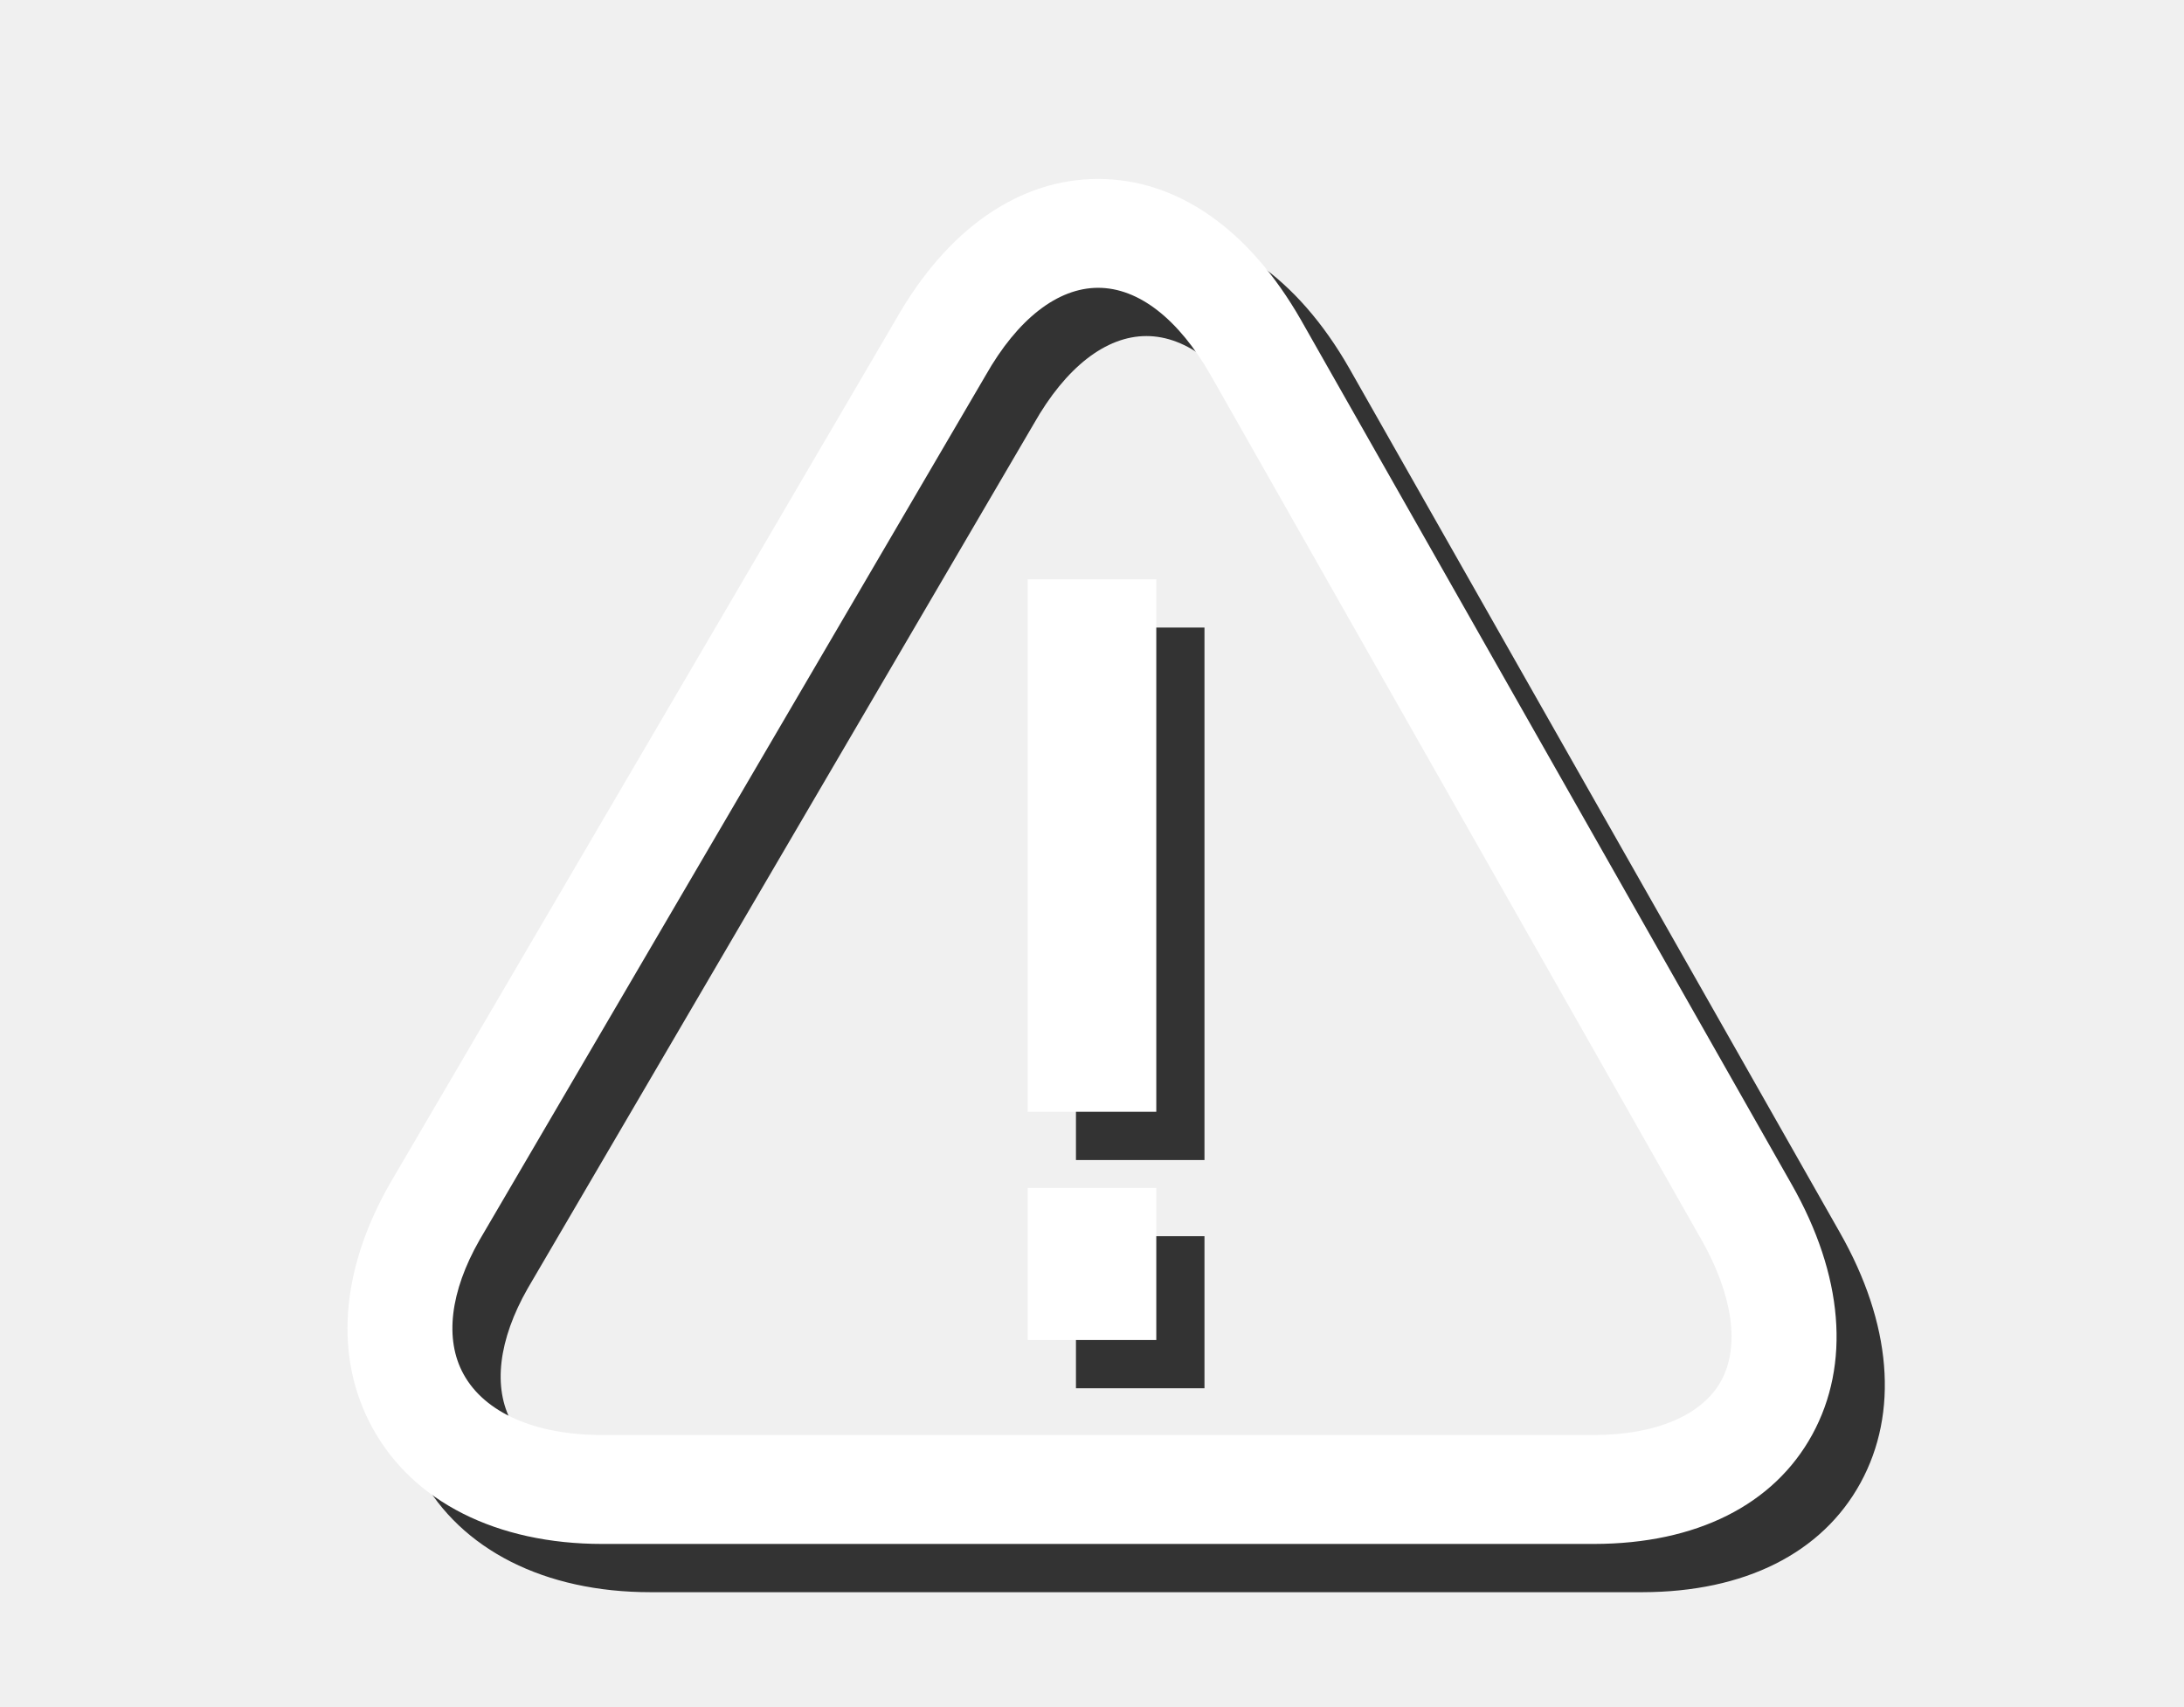
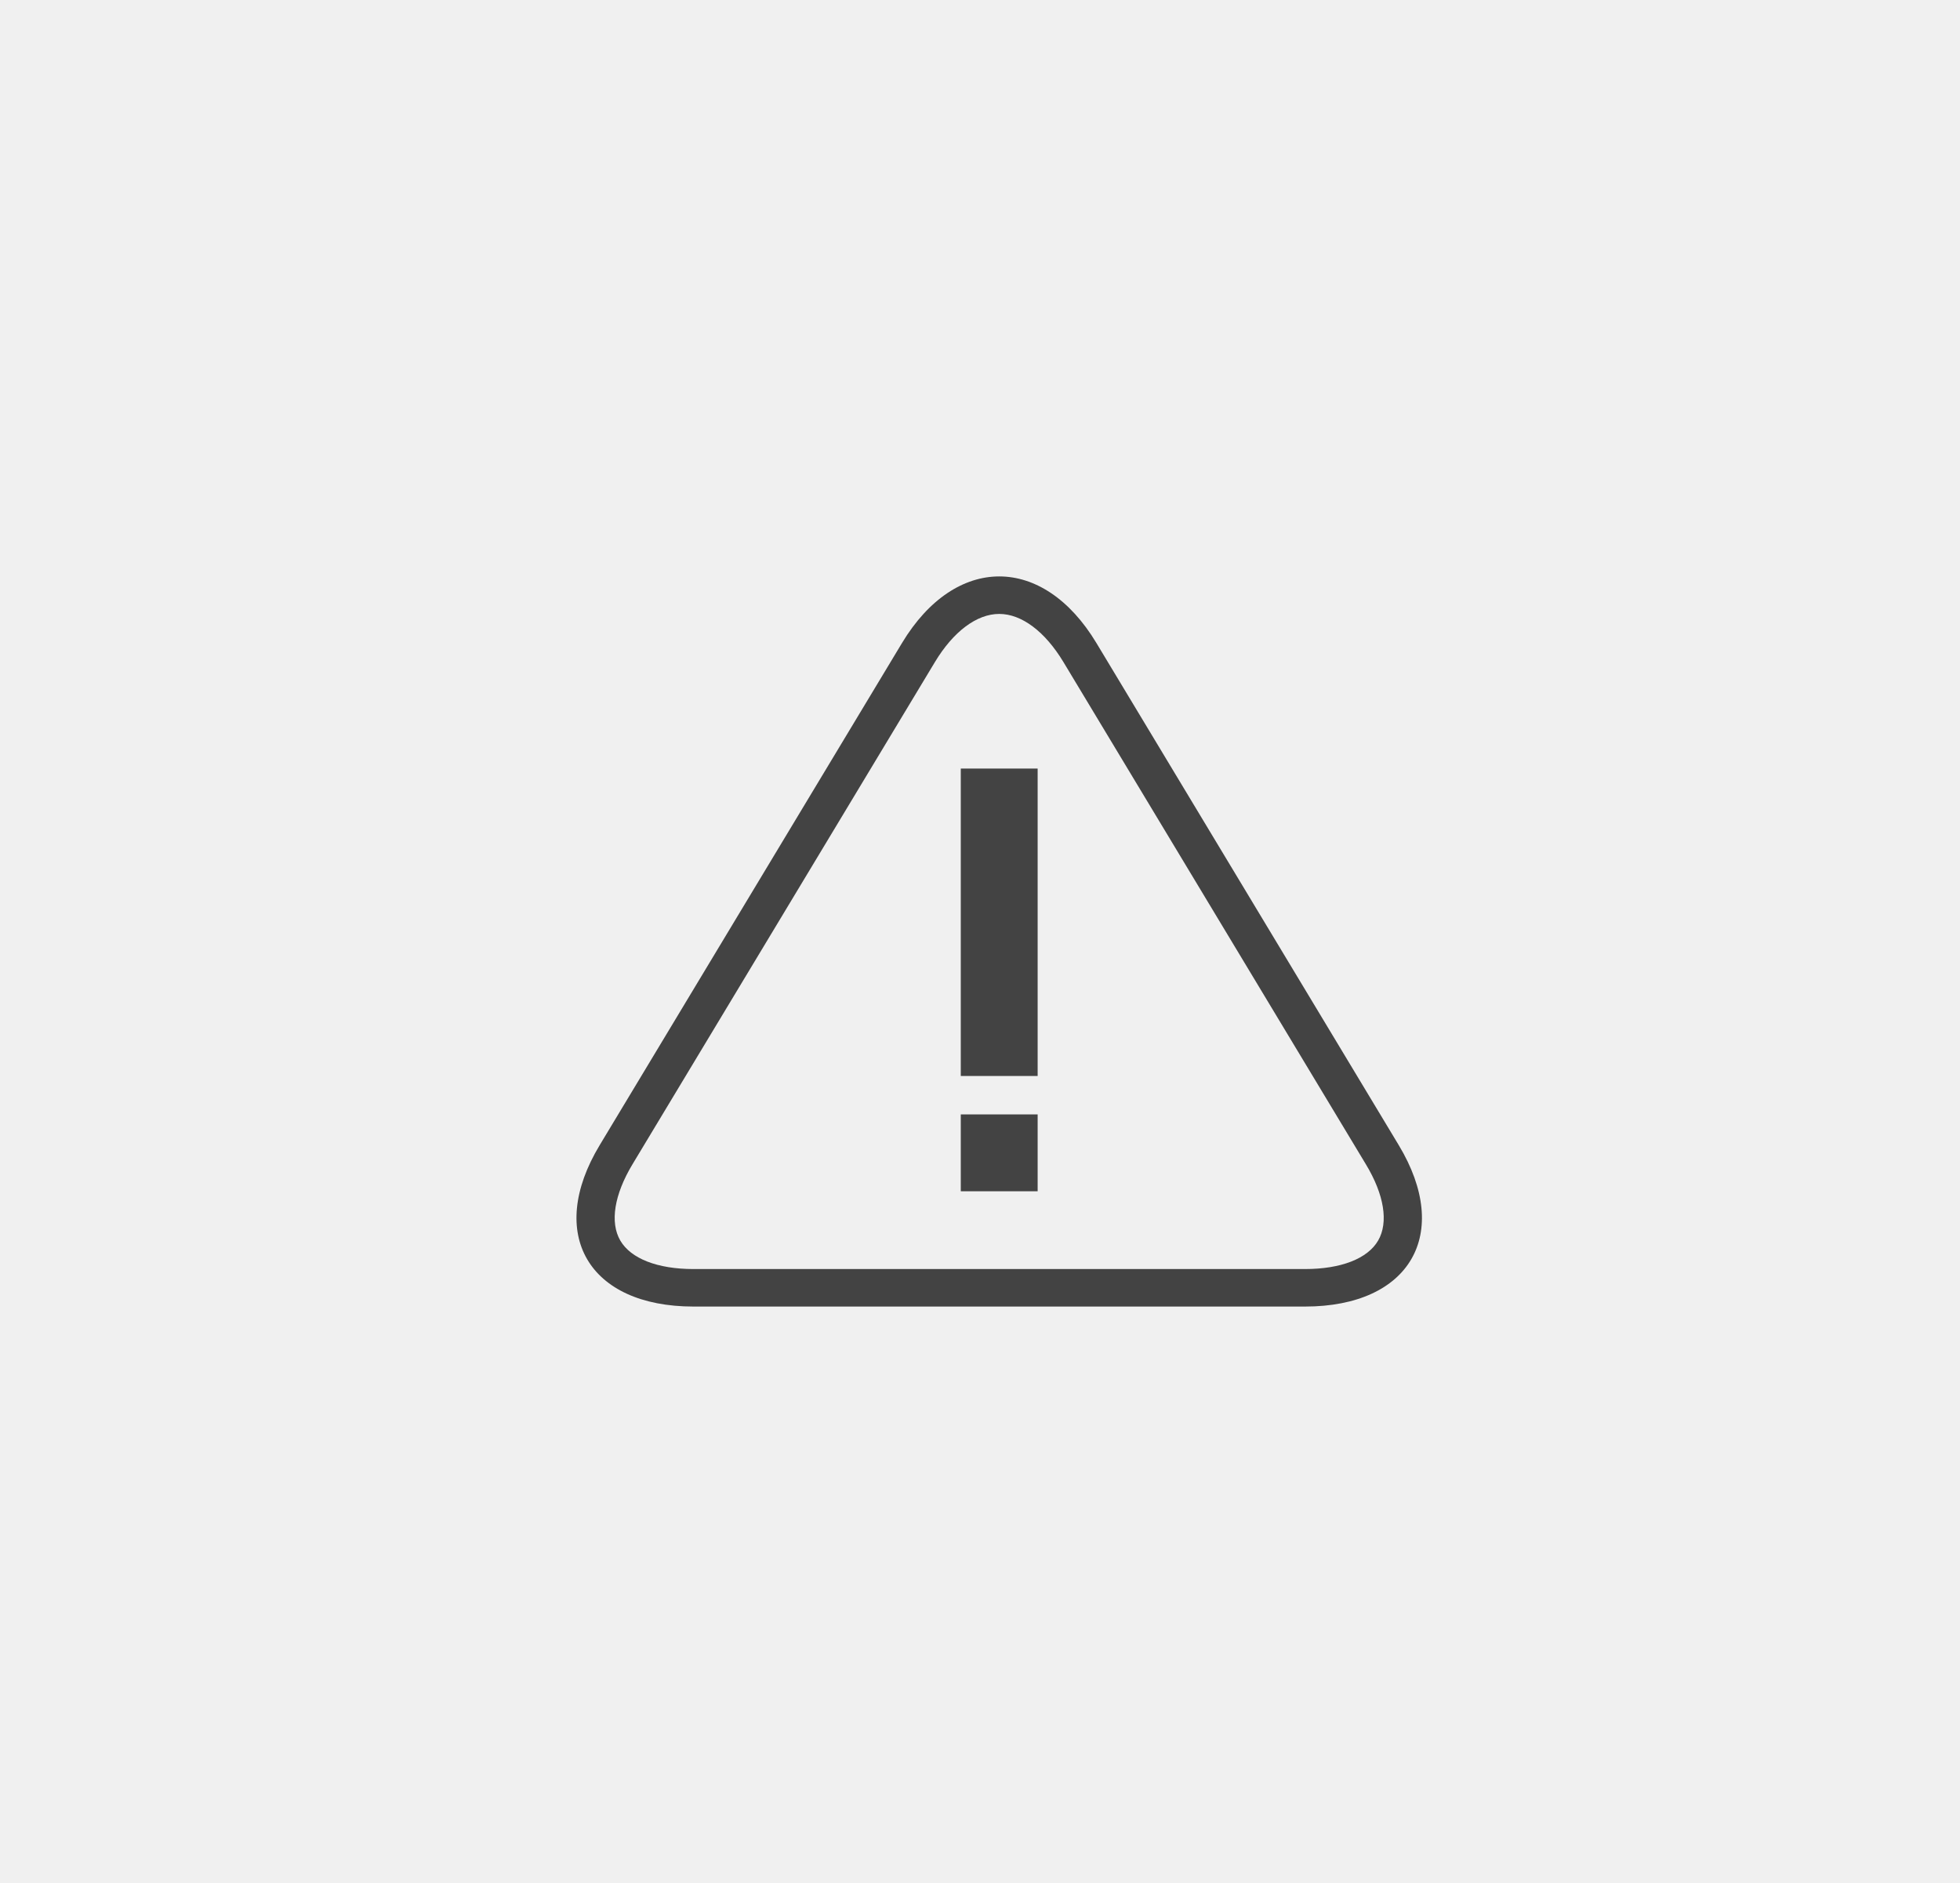
- <svg xmlns="http://www.w3.org/2000/svg" version="1.1" id="Layer_1" x="0px" y="0px" width="32px" height="25px" viewBox="0 0 32 25" enable-background="new 0 0 32 25" xml:space="preserve">
-   <g id="alert_1_">
-     <rect x="15.765" y="9.195" fill="#333333" width="1.883" height="7.802" />
-     <rect x="15.765" y="18.113" fill="#333333" width="1.883" height="2.228" />
-     <path fill="#333333" d="M24.064,23.329H9.53c-1.546,0-2.773-0.619-3.365-1.699c-0.564-1.028-0.475-2.299,0.251-3.574L13.832,5.39   c0.75-1.325,1.806-2.061,2.965-2.061c1.156,0,2.211,0.734,2.973,2.068l7.186,12.659c0.761,1.336,0.867,2.641,0.305,3.67   C26.697,22.758,25.561,23.327,24.064,23.329z M16.797,4.924c-0.593,0-1.181,0.457-1.65,1.286L7.732,18.878   c-0.429,0.752-0.514,1.453-0.234,1.962c0.311,0.568,1.052,0.893,2.032,0.893h14.533c0.909-0.001,1.588-0.292,1.863-0.796   c0.277-0.503,0.17-1.258-0.291-2.068L18.449,6.209C17.976,5.381,17.391,4.924,16.797,4.924z" />
-   </g>
-   <g id="alert_2_">
-     <rect x="15.058" y="8.488" fill="#FFFFFF" width="1.884" height="7.802" />
-     <rect x="15.058" y="17.406" fill="#FFFFFF" width="1.884" height="2.228" />
-     <path fill="#FFFFFF" d="M23.357,22.622H8.823c-1.546,0-2.773-0.619-3.365-1.699c-0.564-1.028-0.475-2.299,0.251-3.574l7.416-12.666   c0.75-1.325,1.806-2.061,2.965-2.061c1.156,0,2.211,0.734,2.973,2.068l7.186,12.659c0.761,1.336,0.867,2.641,0.305,3.67   C25.99,22.051,24.854,22.62,23.357,22.622z M16.09,4.217c-0.593,0-1.181,0.457-1.65,1.286L7.025,18.171   c-0.429,0.752-0.514,1.453-0.234,1.962c0.311,0.568,1.052,0.893,2.032,0.893h14.533c0.909-0.001,1.588-0.292,1.863-0.796   c0.277-0.503,0.17-1.258-0.291-2.068L17.742,5.502C17.269,4.674,16.684,4.217,16.09,4.217z" />
+ <svg xmlns="http://www.w3.org/2000/svg" version="1.1" id="Layer_1" x="0px" y="0px" width="51px" height="49px" viewBox="0 0 51 49" enable-background="new 0 0 51 49" xml:space="preserve">
+   <g id="allarme_6_">
+     <rect x="25" y="20" fill="#434343" width="2" height="8" />
+     <rect x="25" y="29" fill="#434343" width="2" height="2" />
+     <path fill="#434343" d="M36.396,29.8l-7.867-13.067C27.834,15.577,26.916,15,26.001,15c-0.917,0-1.834,0.577-2.53,1.732   L15.604,29.8c-1.393,2.311-0.293,4.2,2.442,4.2h15.911C36.689,34,37.788,32.11,36.396,29.8z M35.86,32.282   c-0.274,0.473-0.969,0.742-1.904,0.742H18.045c-0.936,0-1.63-0.27-1.905-0.742c-0.274-0.471-0.158-1.194,0.318-1.985l7.868-13.067   c0.48-0.797,1.09-1.254,1.674-1.254c0.583,0,1.192,0.457,1.672,1.254l7.868,13.067C36.019,31.088,36.133,31.812,35.86,32.282z" />
  </g>
</svg>
